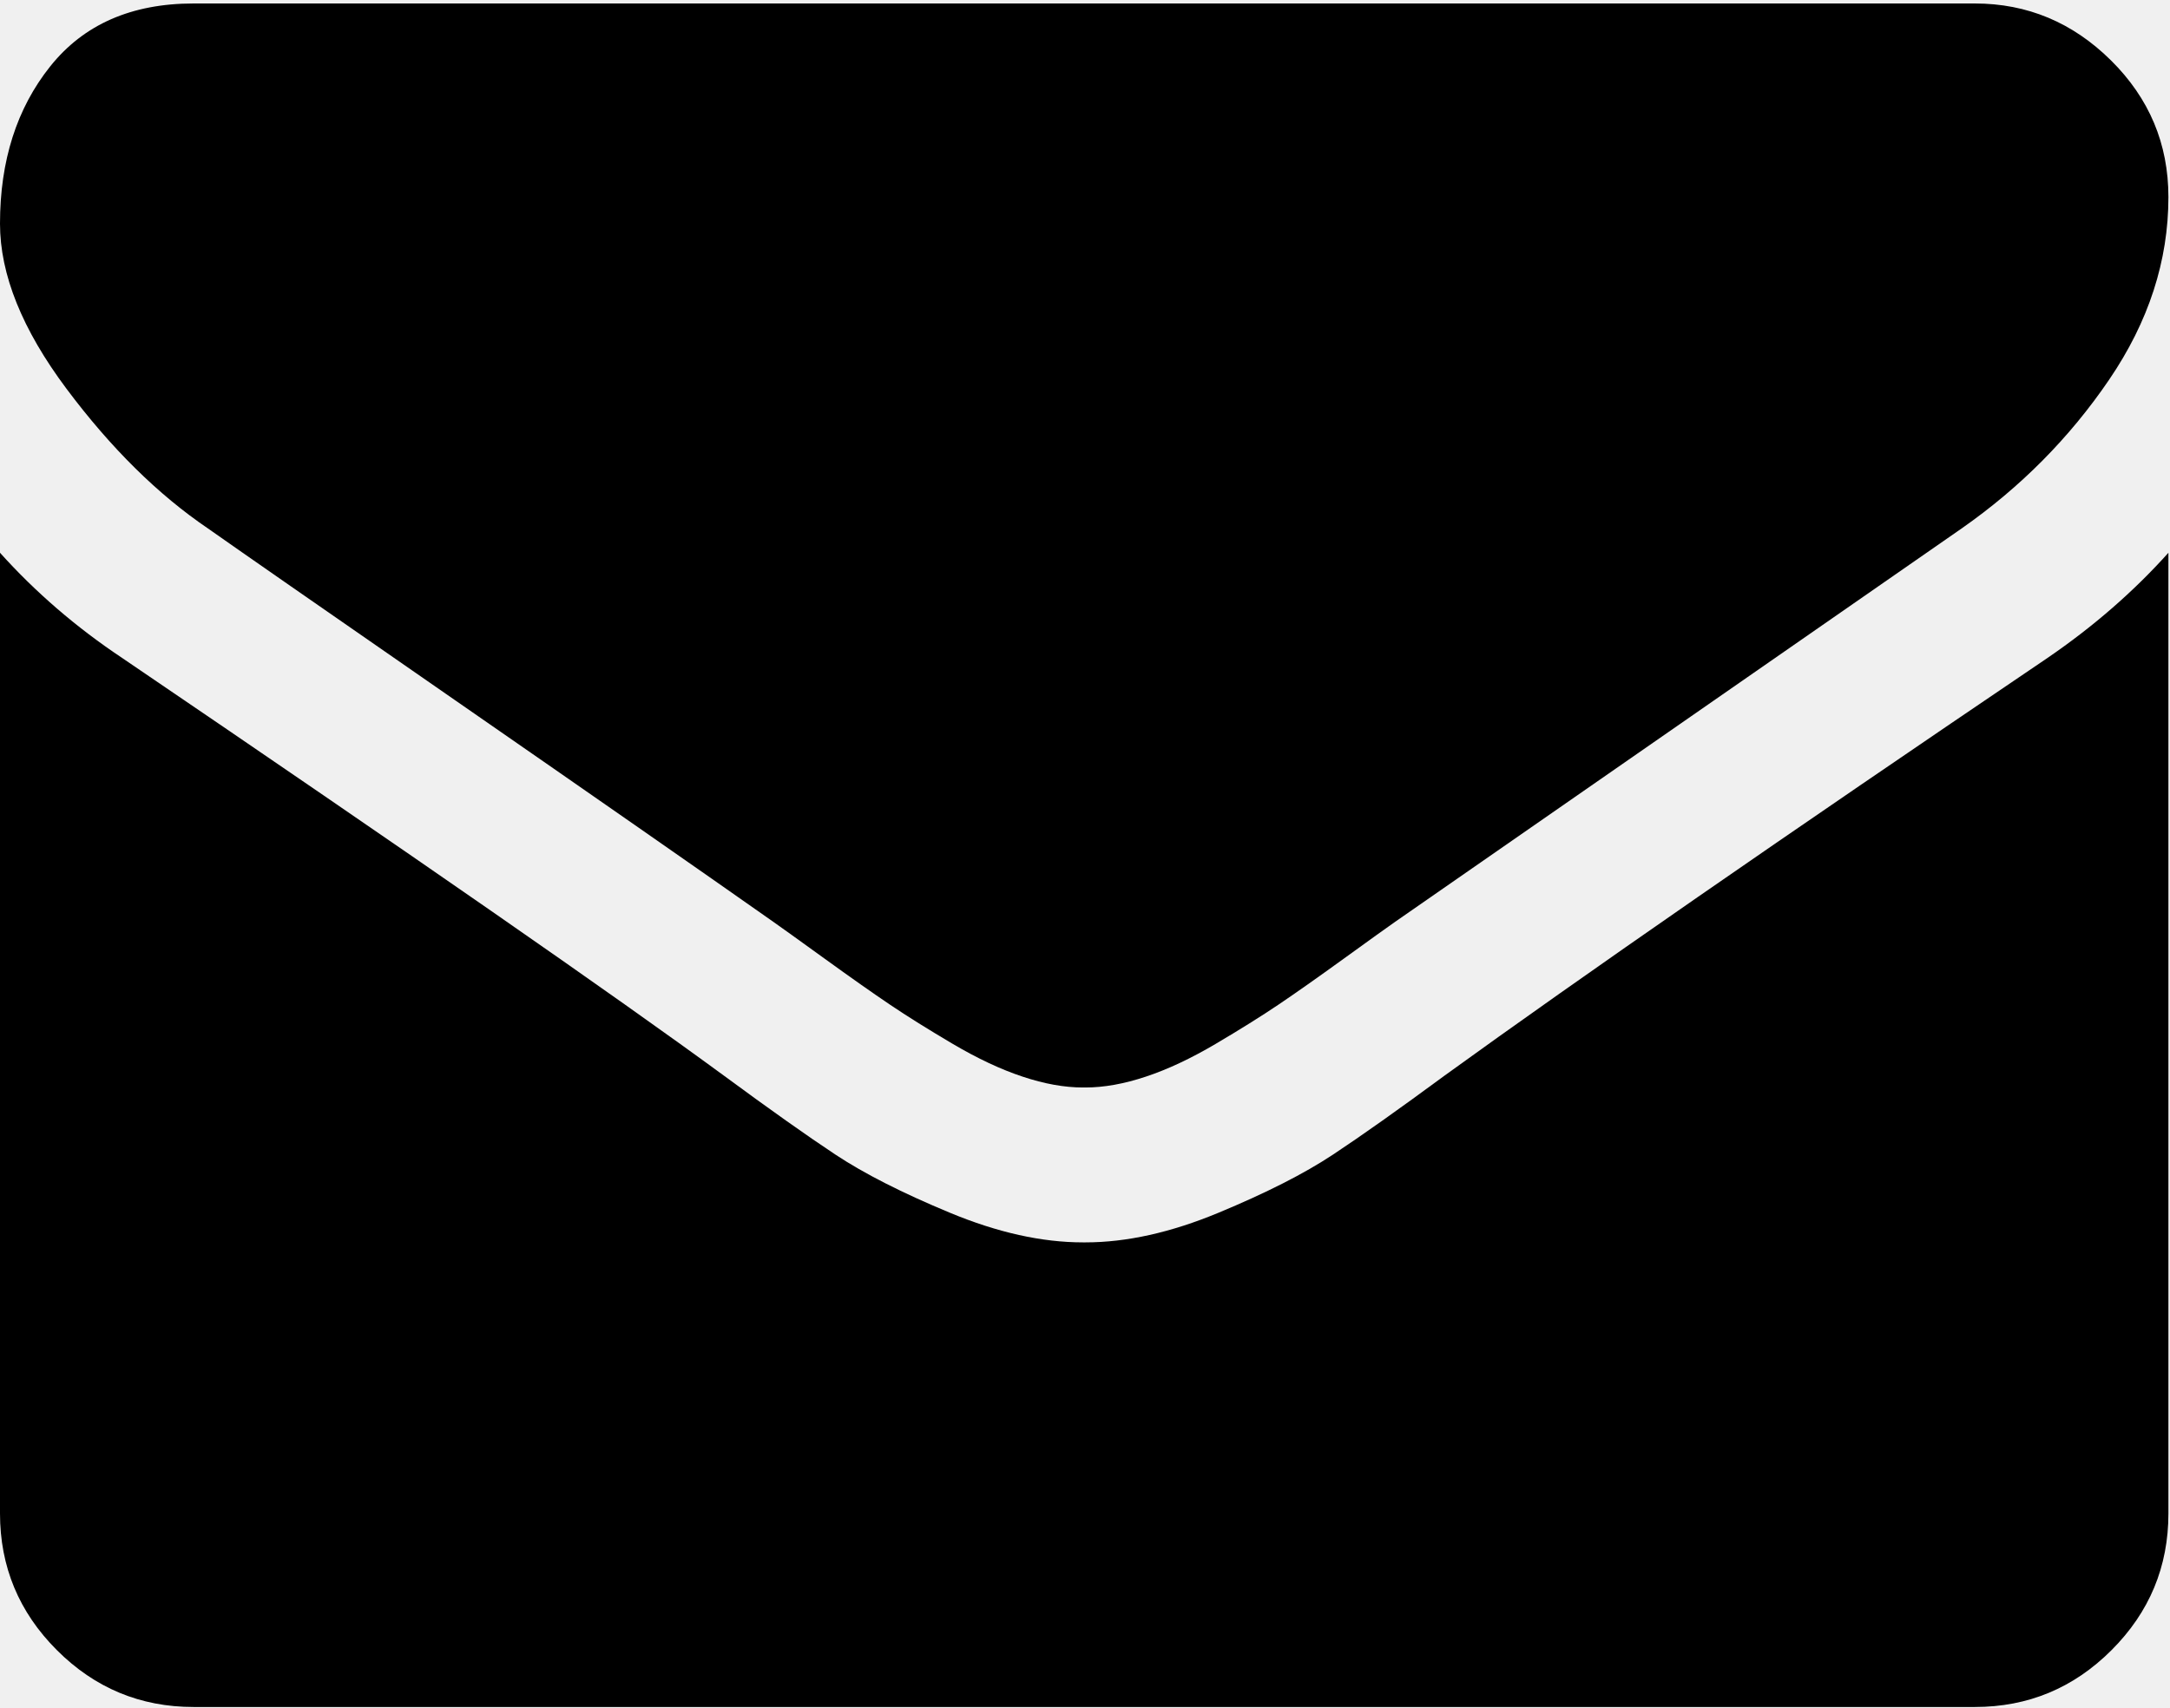
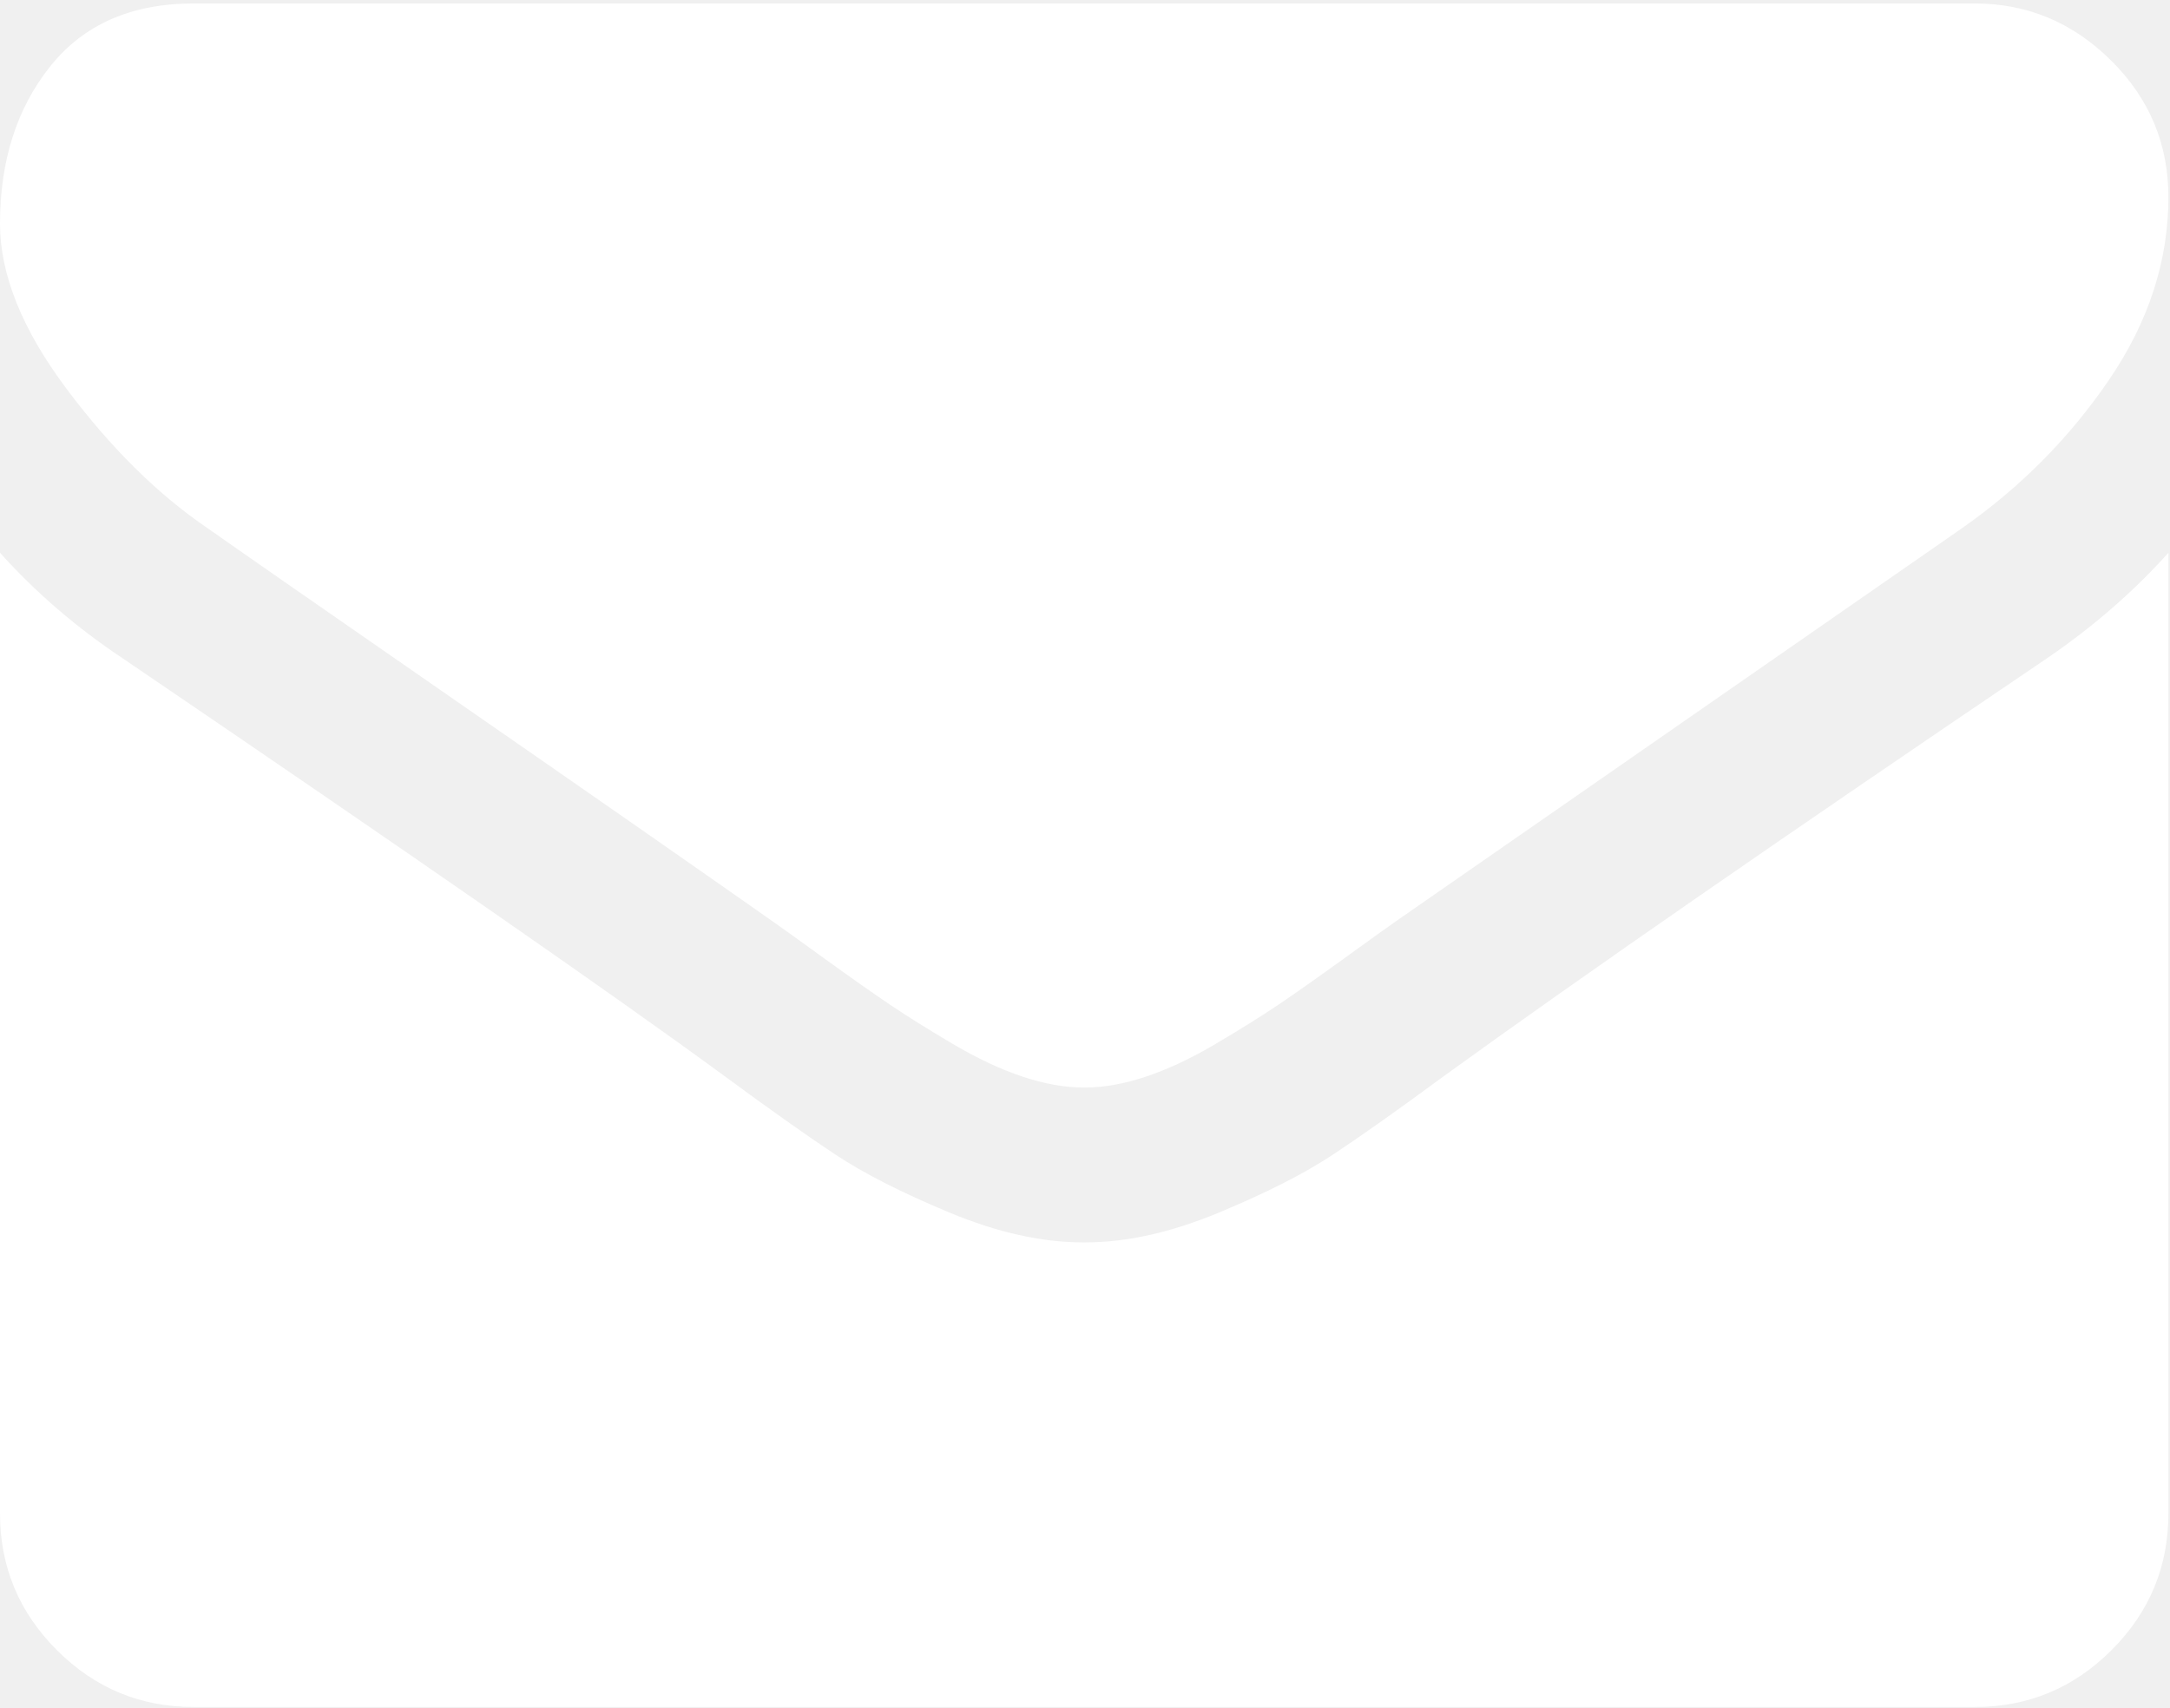
- <svg xmlns="http://www.w3.org/2000/svg" viewBox="0 0 512 403">
+ <svg xmlns="http://www.w3.org/2000/svg" viewBox="0 0 512 403" fill="white">
  <path d="M49.106 124.729C55.578 129.296 75.087 142.86 107.634 165.414C140.182 187.968 165.116 205.334 182.437 217.513C184.34 218.848 188.383 221.75 194.568 226.223C200.754 230.699 205.894 234.316 209.984 237.075C214.077 239.833 219.025 242.927 224.833 246.352C230.639 249.774 236.112 252.348 241.251 254.052C246.391 255.77 251.149 256.621 255.526 256.621H256.101C260.478 256.621 265.238 255.769 270.378 254.052C275.515 252.348 280.993 249.771 286.794 246.352C292.598 242.923 297.546 239.832 301.639 237.075C305.732 234.316 310.868 230.699 317.056 226.223C323.24 221.746 327.288 218.848 329.191 217.513C346.699 205.334 391.242 174.403 462.806 124.723C476.7 115.02 488.308 103.312 497.633 89.607C506.965 75.908 511.626 61.537 511.626 46.502C511.626 33.938 507.103 23.183 498.061 14.238C489.02 5.291 478.312 0.82 465.944 0.82H45.679C31.024 0.82 19.746 5.768 11.847 15.664C3.949 25.562 0 37.934 0 52.779C0 64.77 5.236 77.764 15.703 91.753C26.169 105.743 37.307 116.736 49.106 124.729Z" />
  <path d="M483.072 155.275C420.648 197.526 373.248 230.362 340.895 253.776C330.046 261.767 321.245 268.005 314.486 272.475C307.727 276.948 298.738 281.516 287.506 286.177C276.278 290.845 265.814 293.172 256.105 293.172H255.527C245.82 293.172 235.35 290.845 224.122 286.177C212.894 281.516 203.899 276.948 197.142 272.475C190.387 268.005 181.583 261.767 170.735 253.776C145.038 234.934 97.74 202.096 28.839 155.275C17.987 148.047 8.375 139.762 0 130.437V357.122C0 369.692 4.471 380.441 13.418 389.387C22.363 398.336 33.119 402.809 45.682 402.809H465.948C478.508 402.809 489.263 398.336 498.209 389.387C507.158 380.438 511.627 369.693 511.627 357.122V130.437C503.441 139.569 493.927 147.854 483.072 155.275Z" />
</svg>
